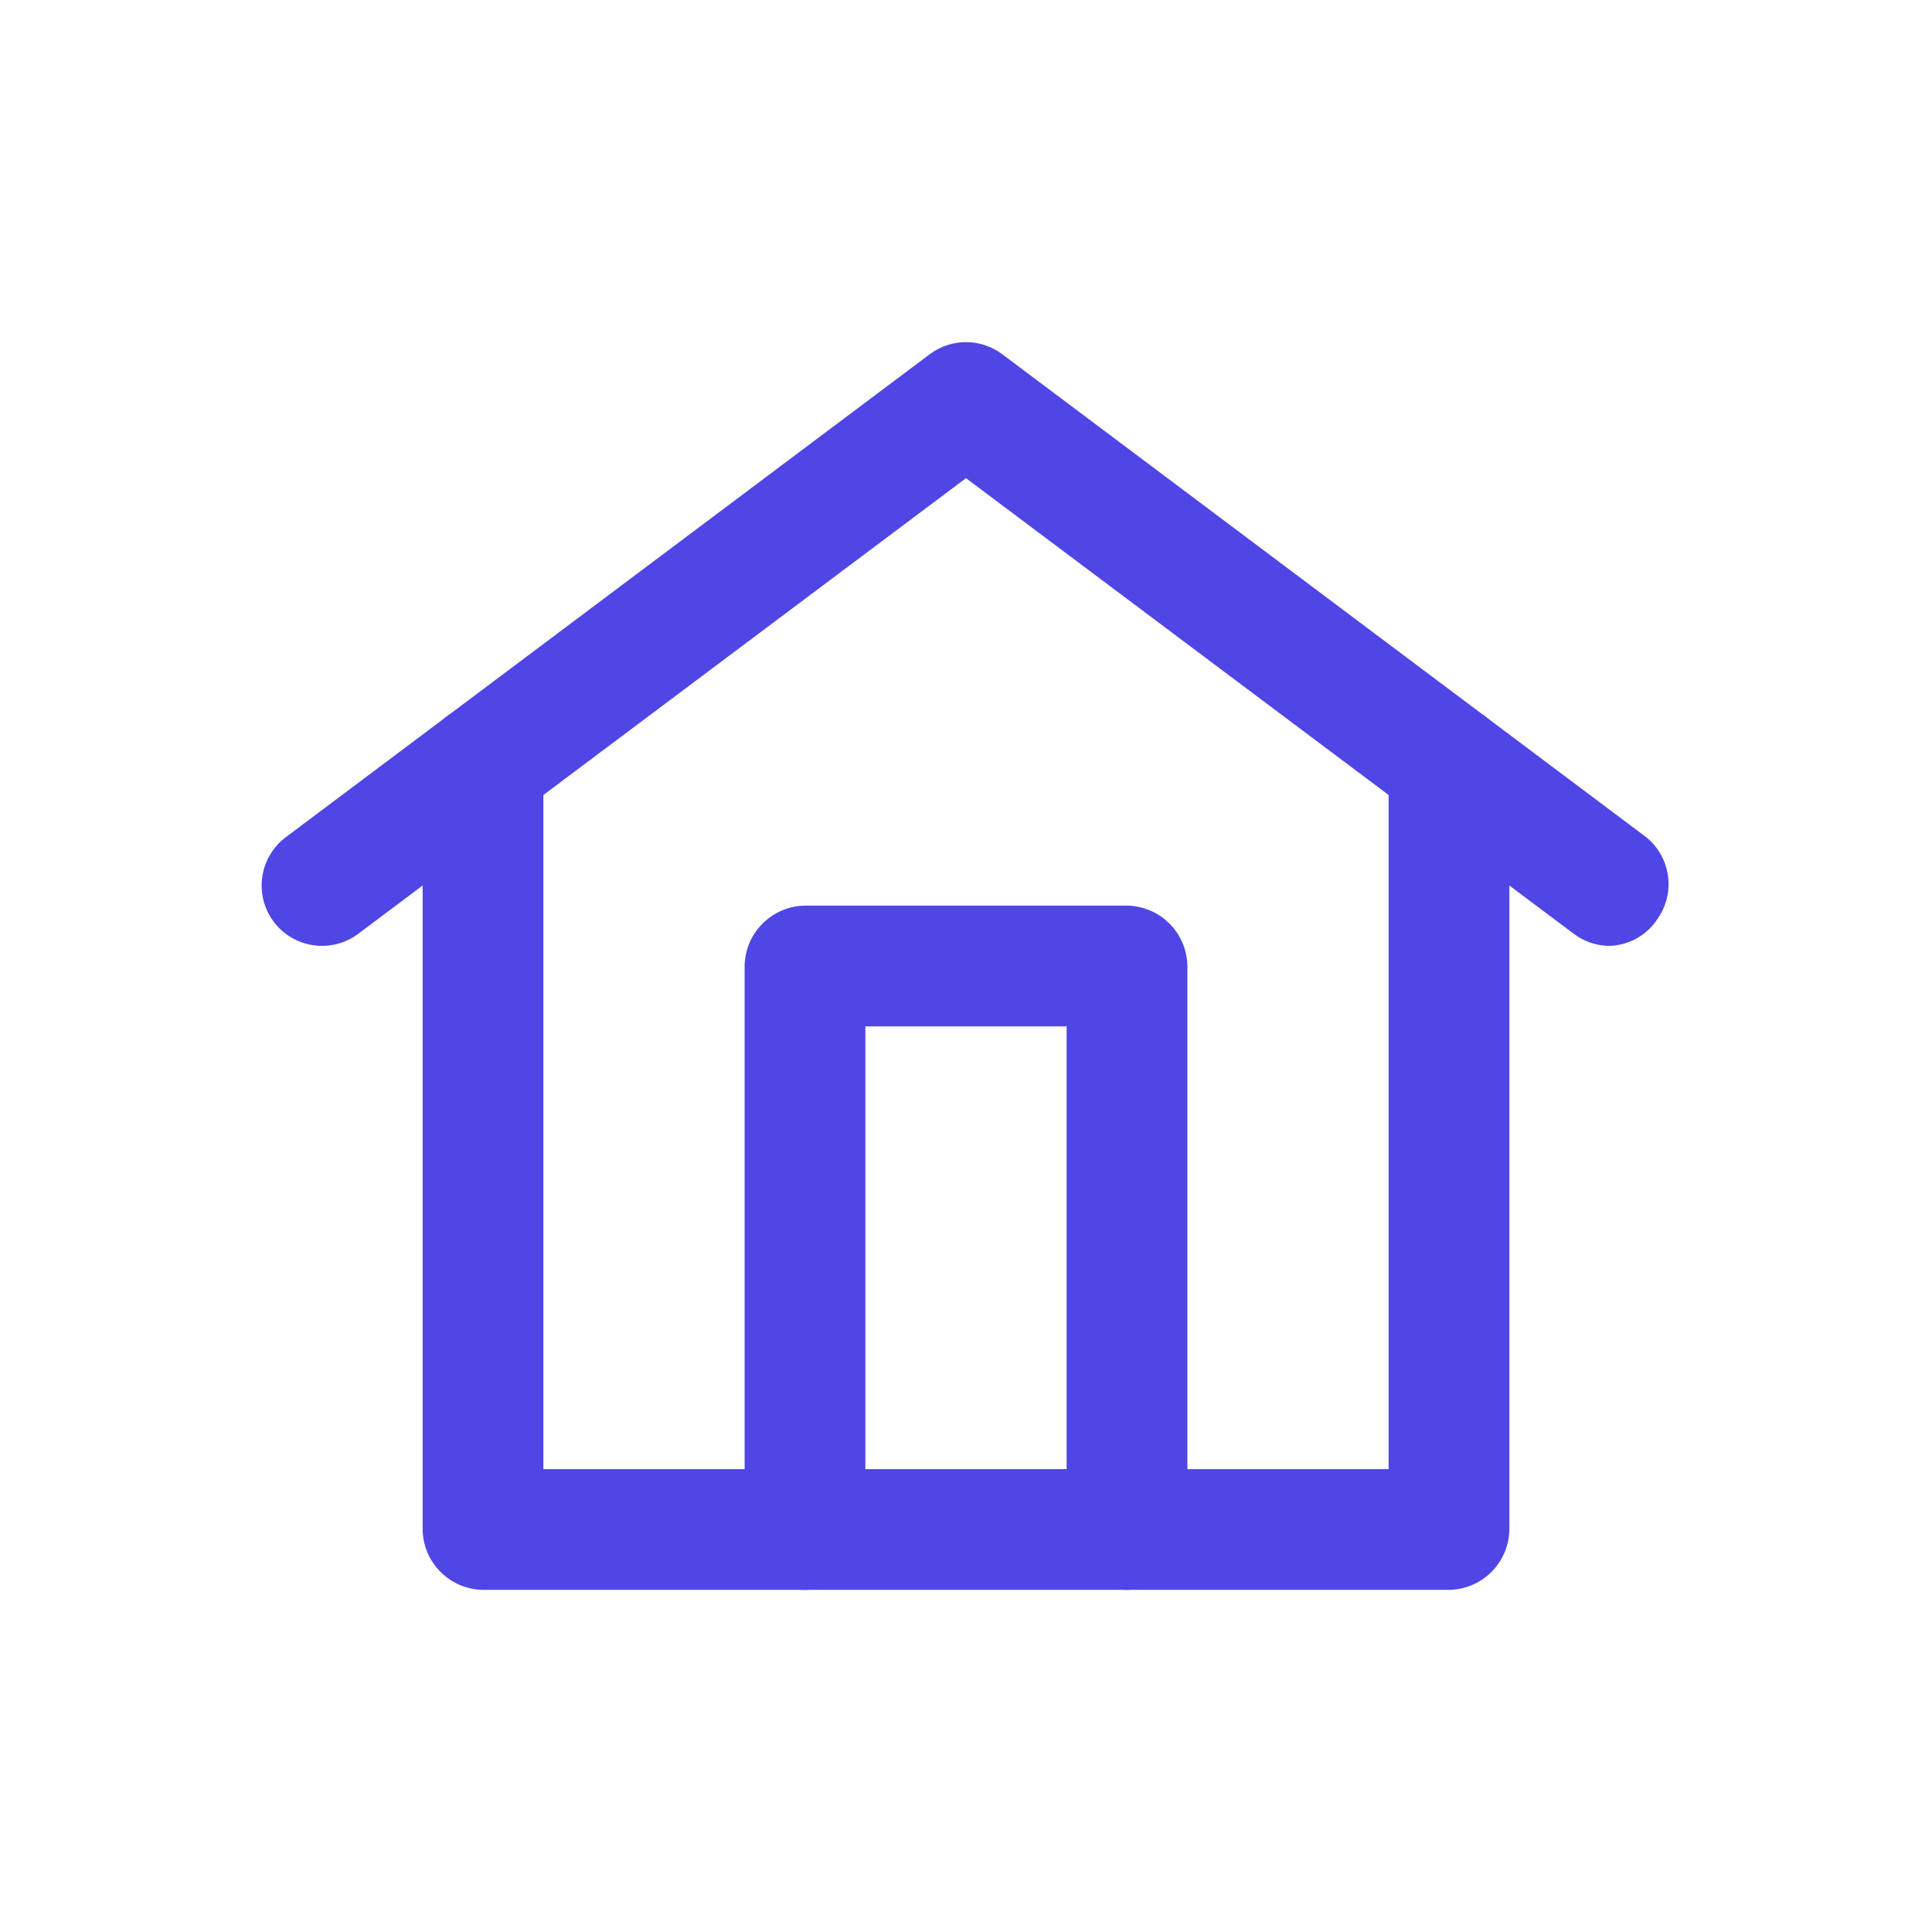
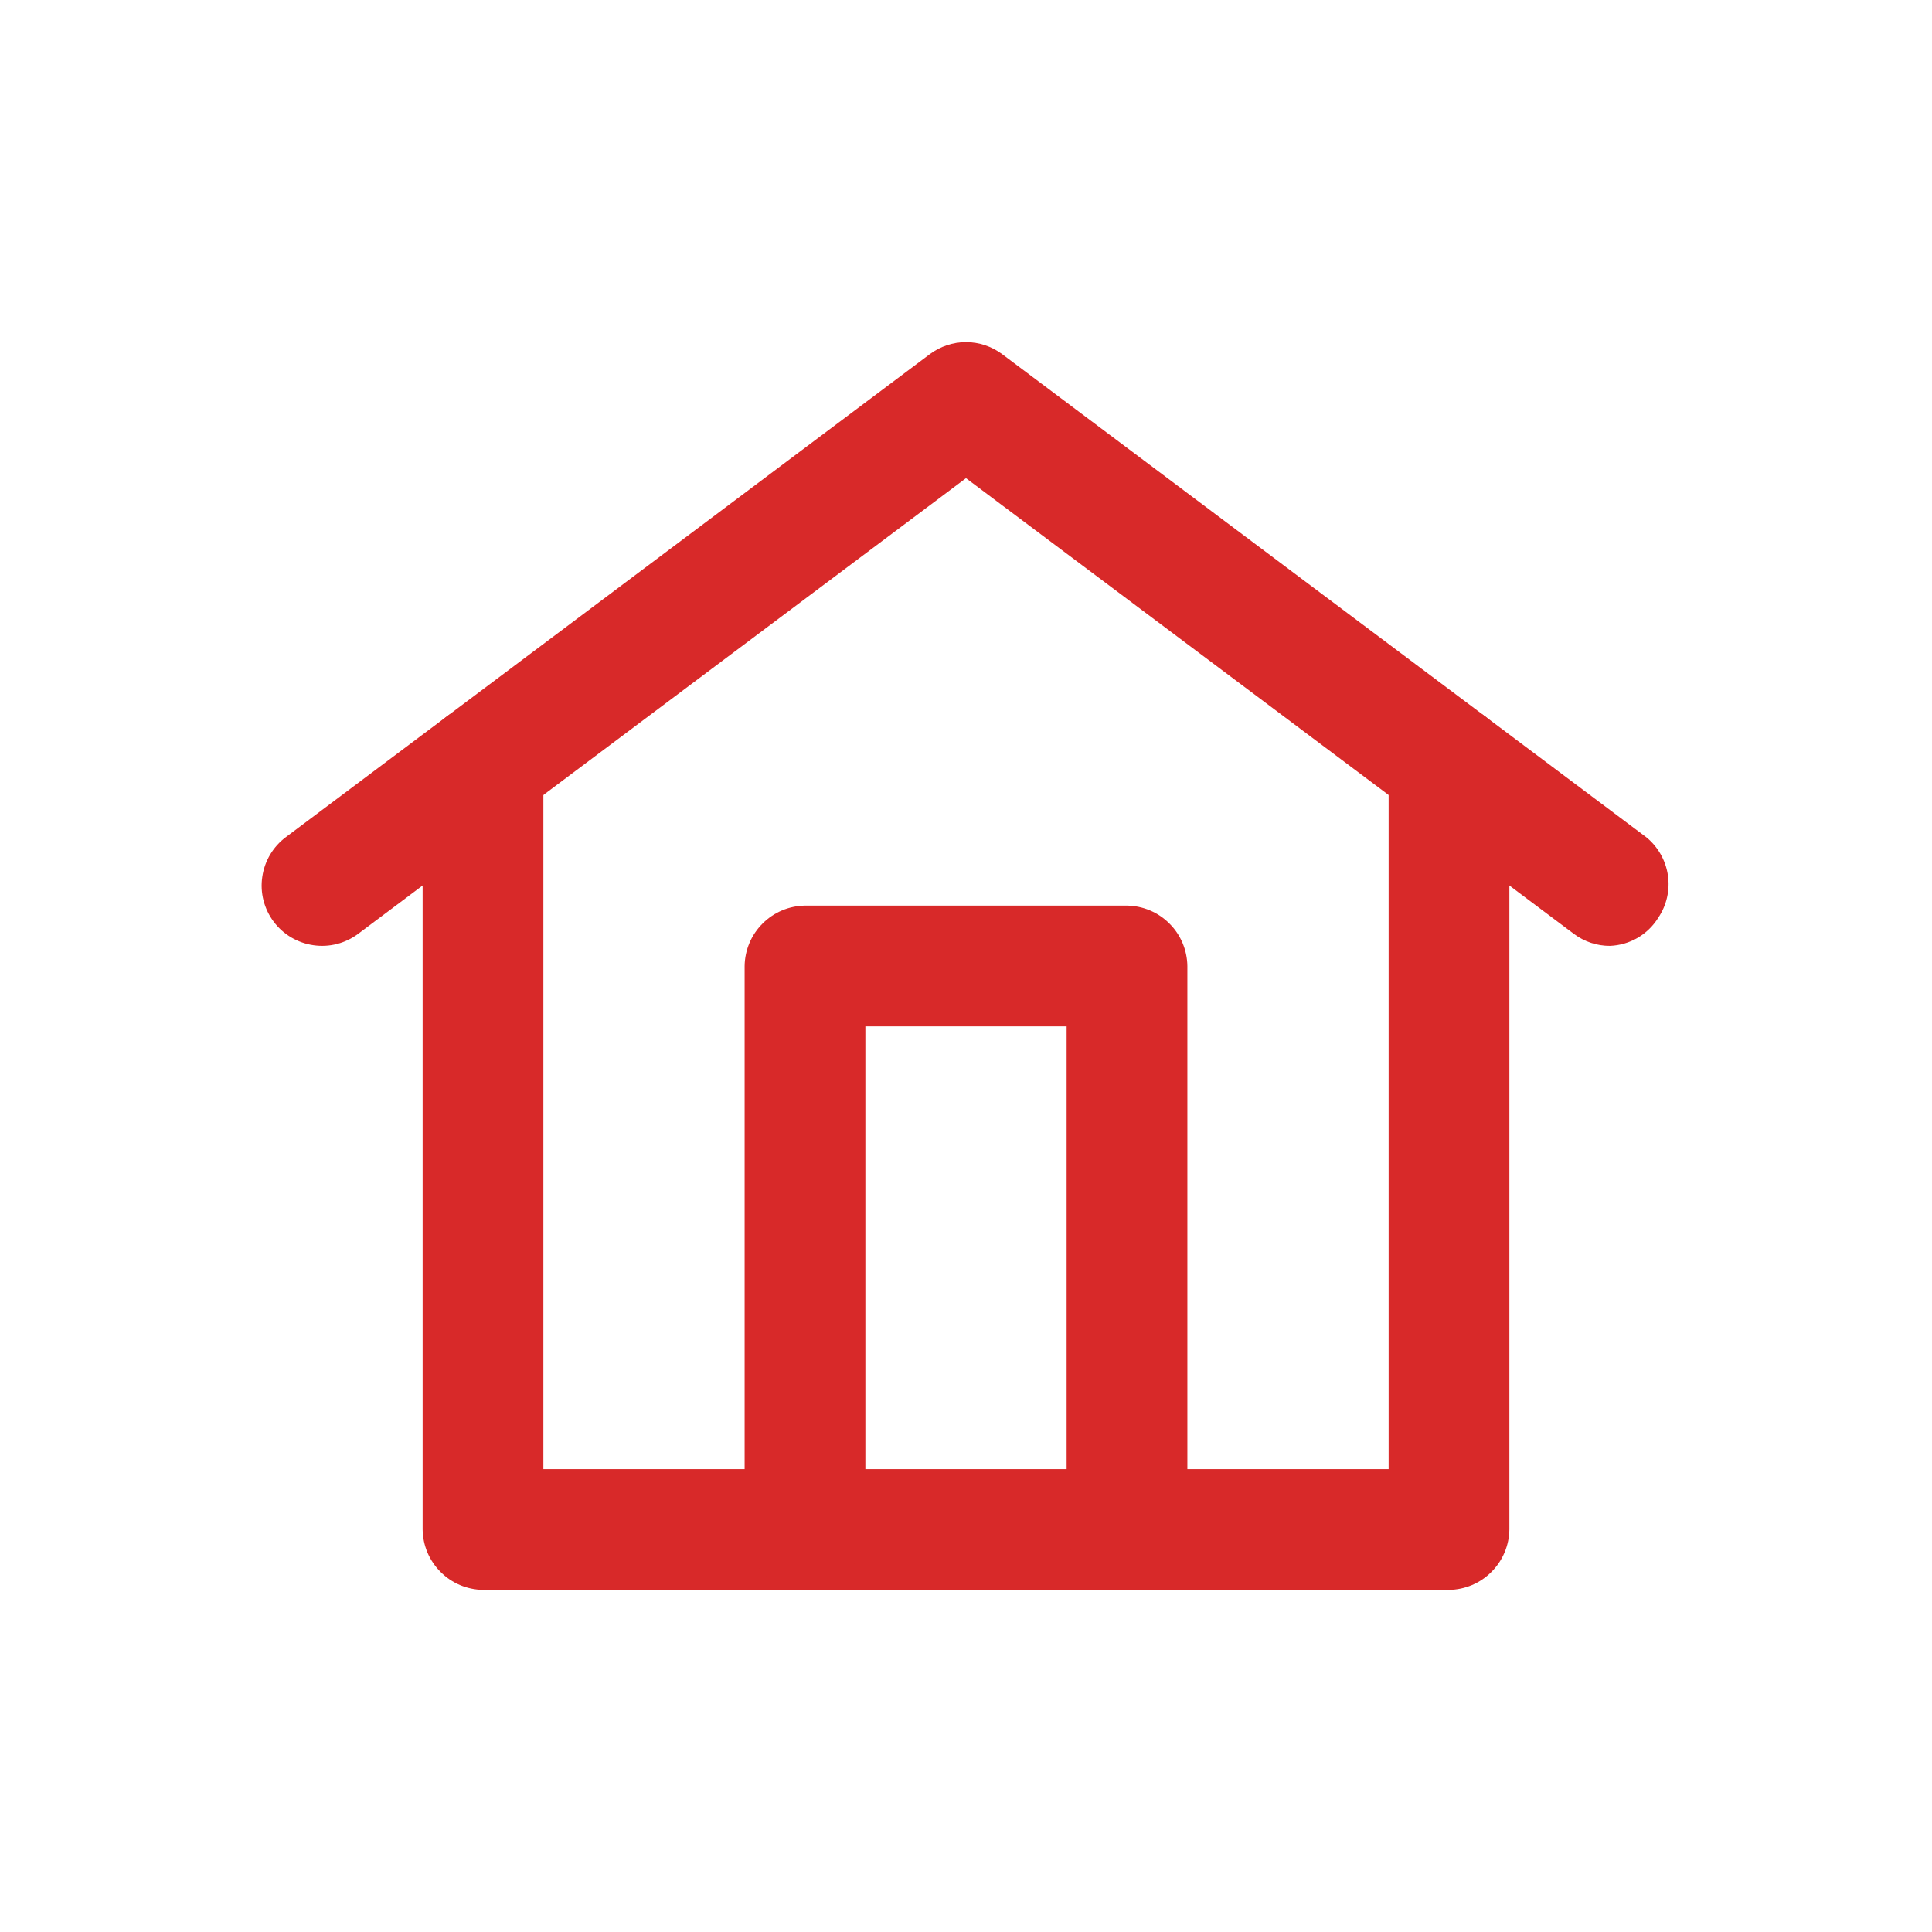
<svg xmlns="http://www.w3.org/2000/svg" width="800px" height="800px" viewBox="0 0 24 24" fill="none">
-   <path d="M20 11.75C19.838 11.751 19.68 11.698 19.55 11.6L12 5.94L4.45 11.6C4.291 11.719 4.091 11.771 3.894 11.742C3.697 11.714 3.519 11.609 3.4 11.45C3.281 11.291 3.229 11.091 3.258 10.894C3.286 10.697 3.391 10.519 3.55 10.4L11.55 4.4C11.68 4.303 11.838 4.25 12 4.25C12.162 4.25 12.32 4.303 12.45 4.4L20.45 10.4C20.595 10.518 20.691 10.686 20.719 10.871C20.747 11.056 20.704 11.245 20.6 11.4C20.536 11.503 20.448 11.589 20.344 11.65C20.239 11.711 20.121 11.745 20 11.75Z" fill="#4f46e5" />
-   <path d="M18 19.75H6C5.802 19.747 5.613 19.668 5.473 19.527C5.332 19.387 5.253 19.198 5.25 19V9.5C5.25 9.301 5.329 9.11 5.47 8.97C5.61 8.829 5.801 8.75 6 8.75C6.199 8.75 6.39 8.829 6.53 8.97C6.671 9.11 6.75 9.301 6.75 9.5V18.25H17.25V9.5C17.25 9.301 17.329 9.11 17.47 8.97C17.61 8.829 17.801 8.75 18 8.75C18.199 8.75 18.39 8.829 18.53 8.97C18.671 9.11 18.75 9.301 18.75 9.5V19C18.747 19.198 18.668 19.387 18.527 19.527C18.387 19.668 18.198 19.747 18 19.75Z" fill="#4f46e5" />
-   <path d="M14 19.75C13.802 19.747 13.613 19.668 13.473 19.527C13.332 19.387 13.253 19.198 13.25 19V12.75H10.75V19C10.75 19.199 10.671 19.39 10.53 19.53C10.39 19.671 10.199 19.75 10 19.75C9.801 19.75 9.61 19.671 9.47 19.53C9.329 19.39 9.25 19.199 9.25 19V12C9.253 11.802 9.332 11.613 9.473 11.473C9.613 11.332 9.802 11.253 10 11.25H14C14.198 11.253 14.387 11.332 14.527 11.473C14.668 11.613 14.747 11.802 14.75 12V19C14.747 19.198 14.668 19.387 14.527 19.527C14.387 19.668 14.198 19.747 14 19.75Z" fill="#4f46e5" />
+   <path d="M20 11.75C19.838 11.751 19.68 11.698 19.55 11.6L12 5.94L4.45 11.6C4.291 11.719 4.091 11.771 3.894 11.742C3.697 11.714 3.519 11.609 3.4 11.45C3.281 11.291 3.229 11.091 3.258 10.894C3.286 10.697 3.391 10.519 3.55 10.4L11.55 4.4C11.68 4.303 11.838 4.25 12 4.25C12.162 4.25 12.32 4.303 12.45 4.4L20.45 10.4C20.595 10.518 20.691 10.686 20.719 10.871C20.747 11.056 20.704 11.245 20.6 11.4C20.536 11.503 20.448 11.589 20.344 11.65C20.239 11.711 20.121 11.745 20 11.75Z" fill="#d82929" />
+   <path d="M18 19.75H6C5.802 19.747 5.613 19.668 5.473 19.527C5.332 19.387 5.253 19.198 5.25 19V9.5C5.25 9.301 5.329 9.11 5.47 8.97C5.61 8.829 5.801 8.75 6 8.75C6.199 8.75 6.39 8.829 6.53 8.97C6.671 9.11 6.75 9.301 6.75 9.5V18.25H17.25V9.5C17.25 9.301 17.329 9.11 17.47 8.97C17.61 8.829 17.801 8.75 18 8.75C18.199 8.75 18.39 8.829 18.53 8.97C18.671 9.11 18.75 9.301 18.75 9.5V19C18.747 19.198 18.668 19.387 18.527 19.527C18.387 19.668 18.198 19.747 18 19.75Z" fill="#d82929" />
+   <path d="M14 19.75C13.802 19.747 13.613 19.668 13.473 19.527C13.332 19.387 13.253 19.198 13.25 19V12.75H10.75V19C10.75 19.199 10.671 19.39 10.53 19.53C10.39 19.671 10.199 19.75 10 19.75C9.801 19.75 9.61 19.671 9.47 19.53C9.329 19.39 9.25 19.199 9.25 19V12C9.253 11.802 9.332 11.613 9.473 11.473C9.613 11.332 9.802 11.253 10 11.25H14C14.198 11.253 14.387 11.332 14.527 11.473C14.668 11.613 14.747 11.802 14.75 12V19C14.747 19.198 14.668 19.387 14.527 19.527C14.387 19.668 14.198 19.747 14 19.75Z" fill="#d82929" />
</svg>
